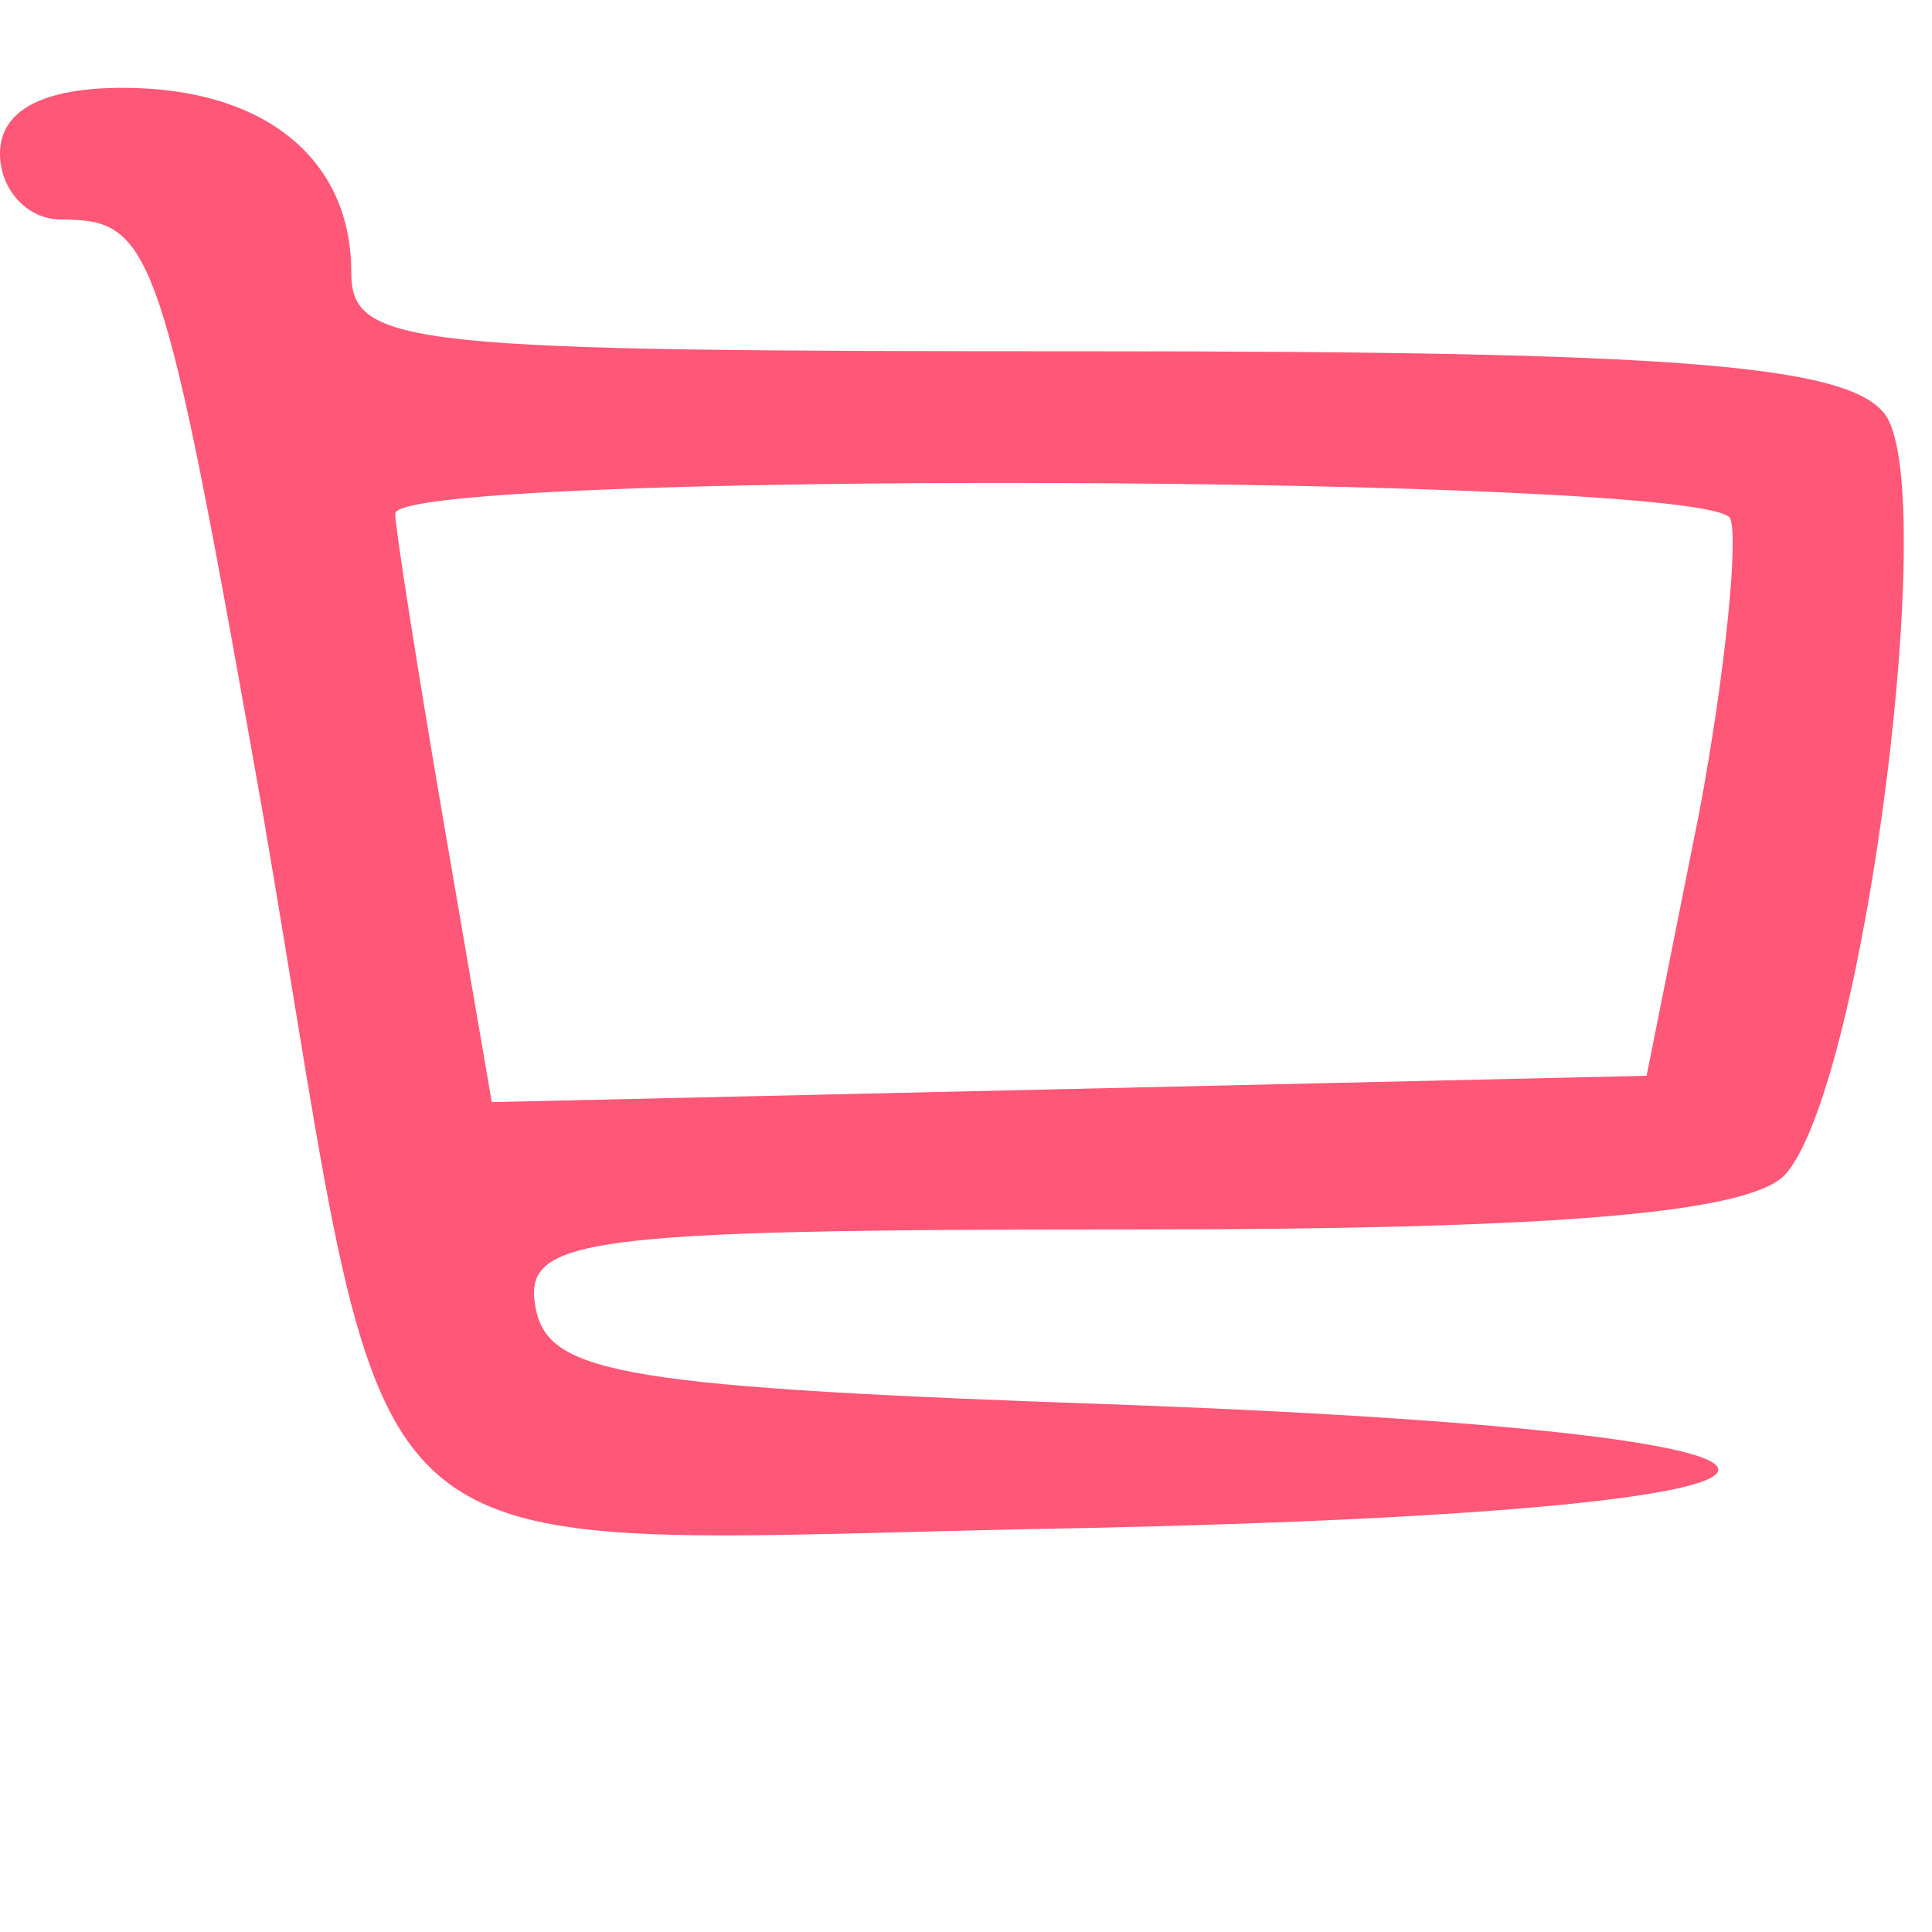
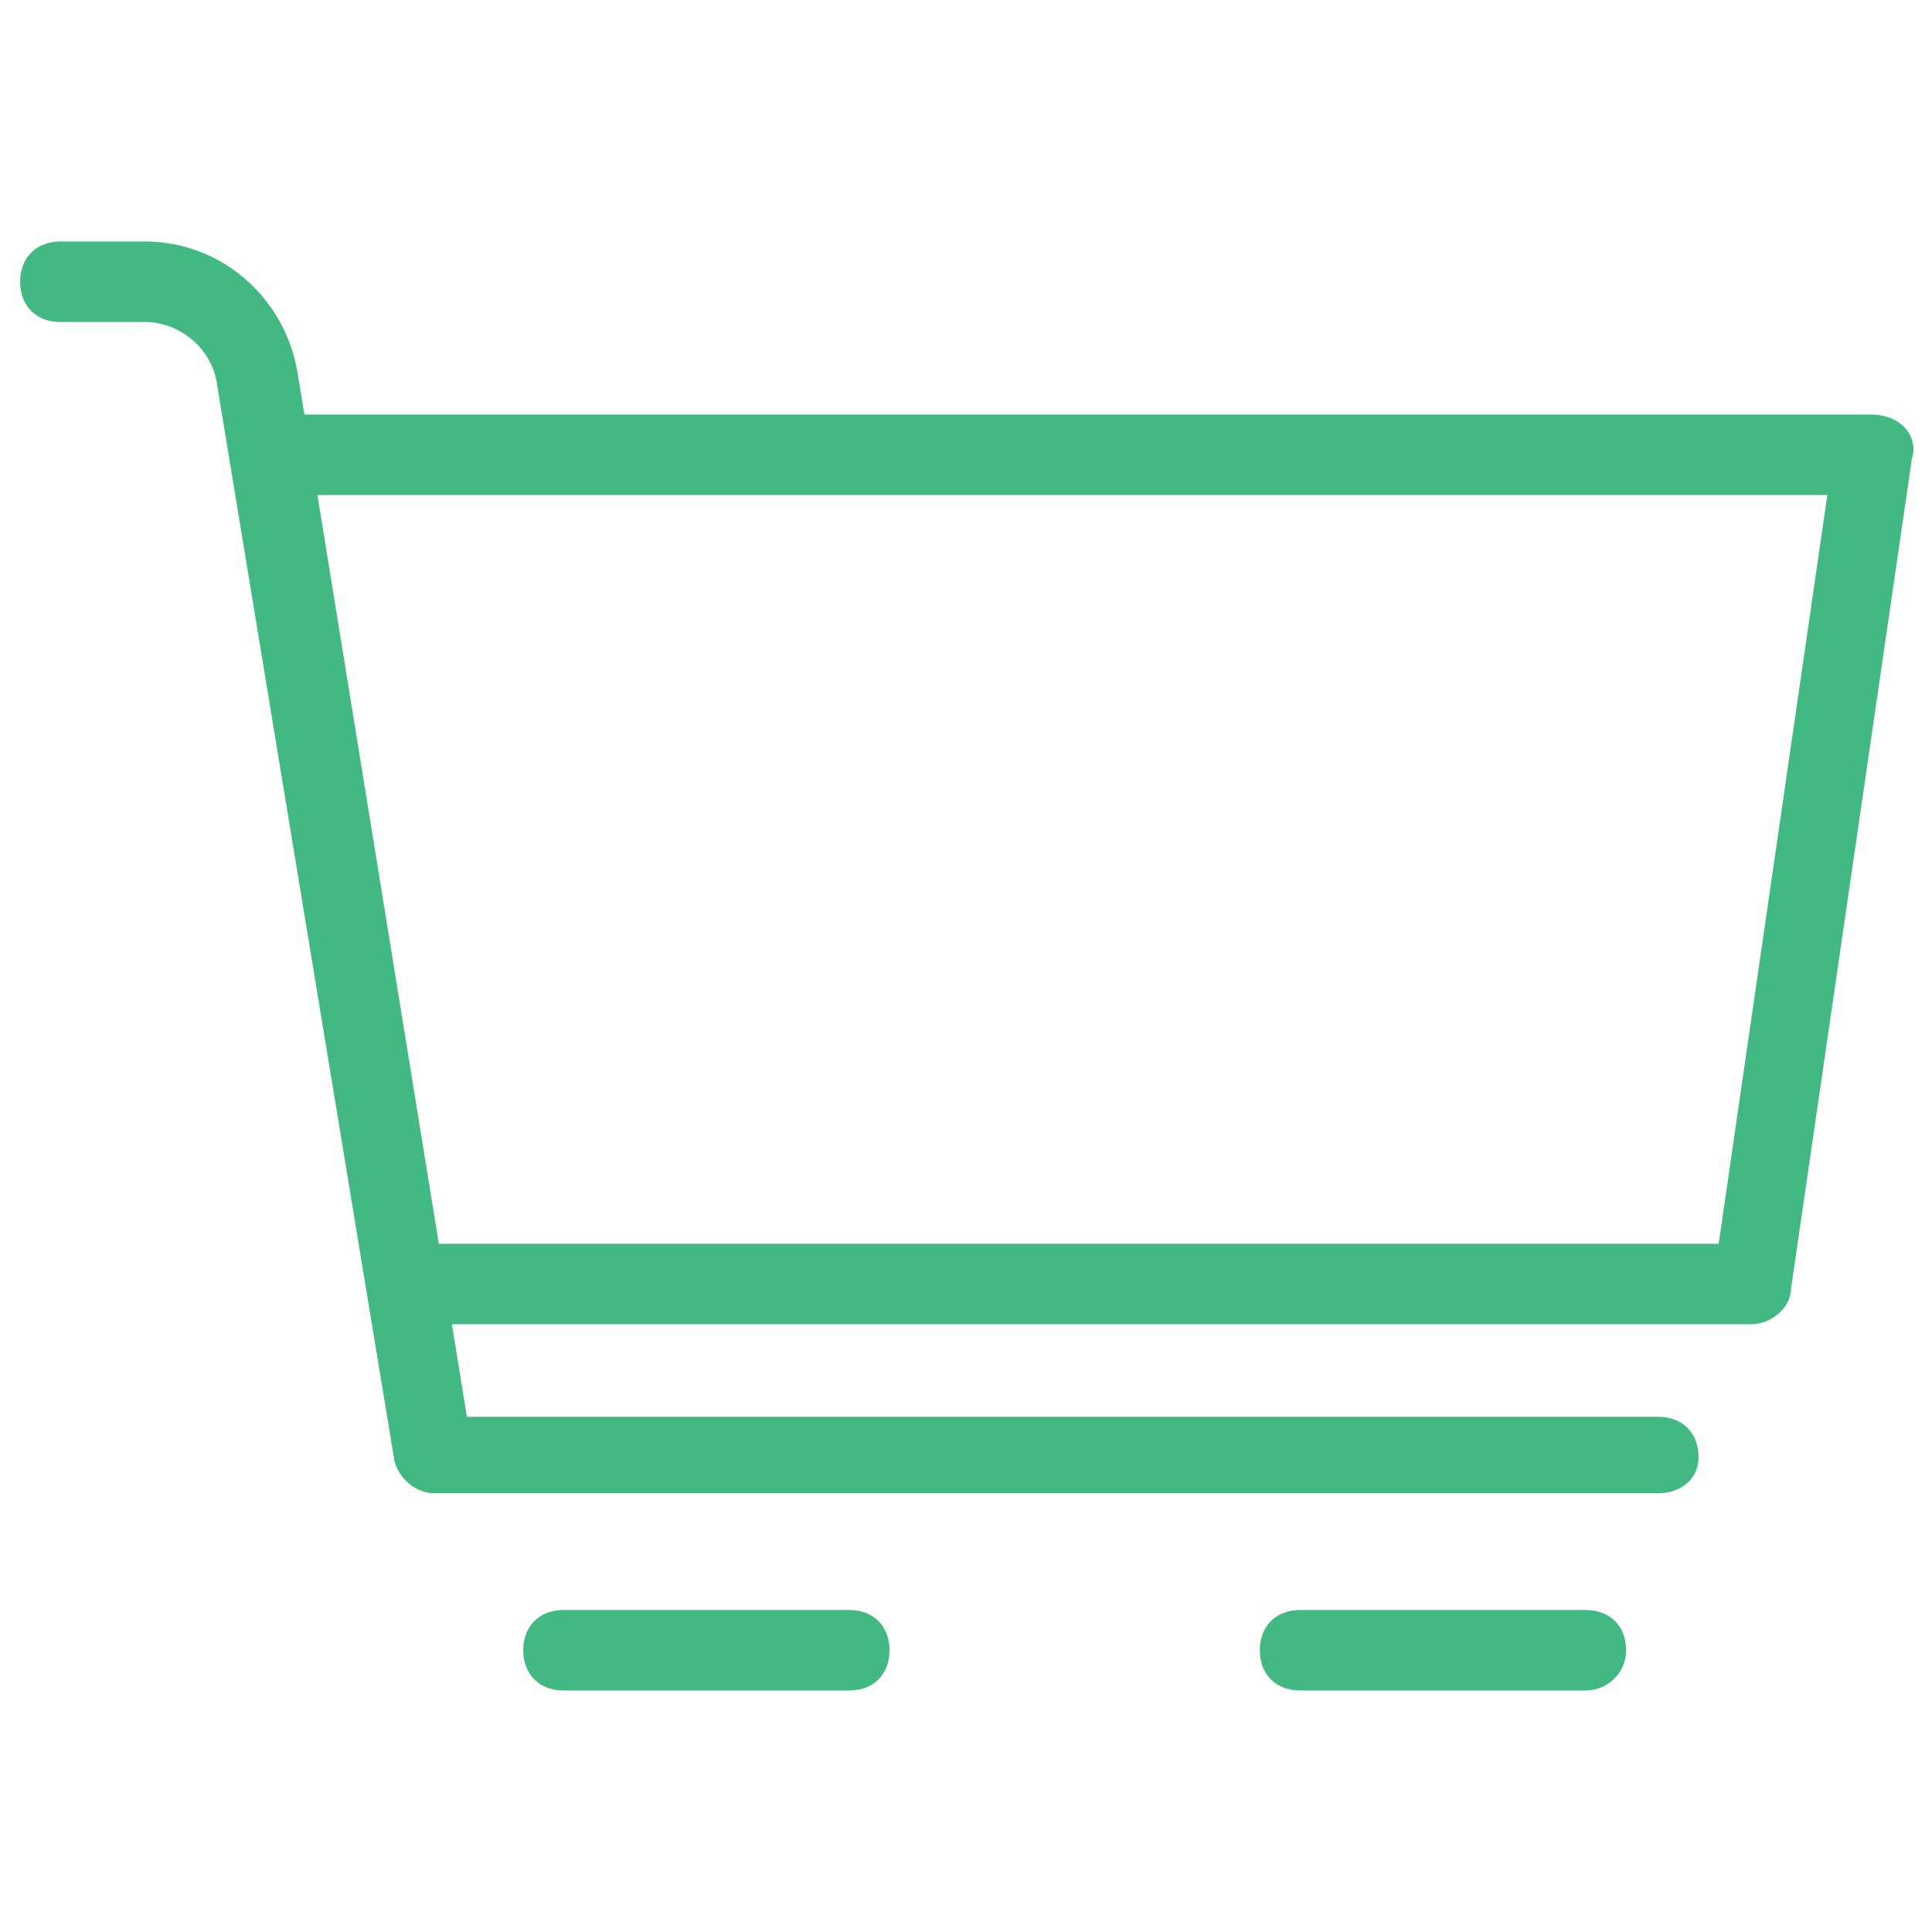
- <svg xmlns="http://www.w3.org/2000/svg" version="1.0" width="44pt" height="44pt" viewBox="0 0 44 44" preserveAspectRatio="xMidYMid meet">
-   <g transform="translate(0,44) scale(0.1,-0.1)" fill="#ff5777" stroke="none">
-     <path d="M0 405 c0 -8 6 -15 14 -15 21 0 23 -6 46 -136 31 -181 13 -165 187 -162 187 4 194 21 11 28 -116 4 -133 7 -136 22 -3 16 9 18 136 18 100 0 142 4 149 13 18 22 35 158 22 173 -9 11 -49 14 -180 14 -156 0 -169 1 -169 18 0 26 -20 42 -52 42 -18 0 -28 -5 -28 -15z m394 -83 c2 -4 -1 -35 -7 -67 l-12 -60 -131 -3 -132 -3 -11 64 c-6 35 -11 67 -11 70 0 10 298 9 304 -1z" />
-   </g>
+ <svg xmlns="http://www.w3.org/2000/svg" t="1617533102504" class="icon" viewBox="0 0 1024 1024" version="1.1" p-id="1133" width="200" height="200">
+   <defs>
+     <style type="text/css" />
+   </defs>
+   <path d="M878.933 791.467H230.4c-10.667 0-19.2-8.533-21.333-17.067L115.2 204.8C113.067 185.6 96 170.667 76.8 170.667H32c-12.8 0-21.333-8.533-21.333-21.333s8.533-21.333 21.333-21.333h44.8c40.533 0 74.667 29.867 81.067 70.4l89.6 552.533h631.467c12.8 0 21.333 8.533 21.333 21.333s-10.667 19.2-21.333 19.2zM450.133 896H298.667c-12.8 0-21.333-8.533-21.333-21.333s8.533-21.333 21.333-21.333h151.467c12.8 0 21.333 8.533 21.333 21.333s-8.533 21.333-21.333 21.333zM840.533 896h-151.467c-12.8 0-21.333-8.533-21.333-21.333s8.533-21.333 21.333-21.333h151.467c12.8 0 21.333 8.533 21.333 21.333s-10.667 21.333-21.333 21.333z" fill="#42B983" p-id="1134" />
+   <path d="M928 701.867H221.867c-12.8 0-21.333-8.533-21.333-21.333s8.533-21.333 21.333-21.333h689.067l57.6-396.8H145.067c-12.8 0-21.333-8.533-21.333-21.333s8.533-21.333 21.333-21.333h846.933c6.4 0 12.8 2.133 17.067 6.4 4.267 4.267 6.4 10.667 4.267 17.067l-64 439.467c0 10.667-10.667 19.2-21.333 19.2z" fill="#42B983" p-id="1135" />
</svg>
